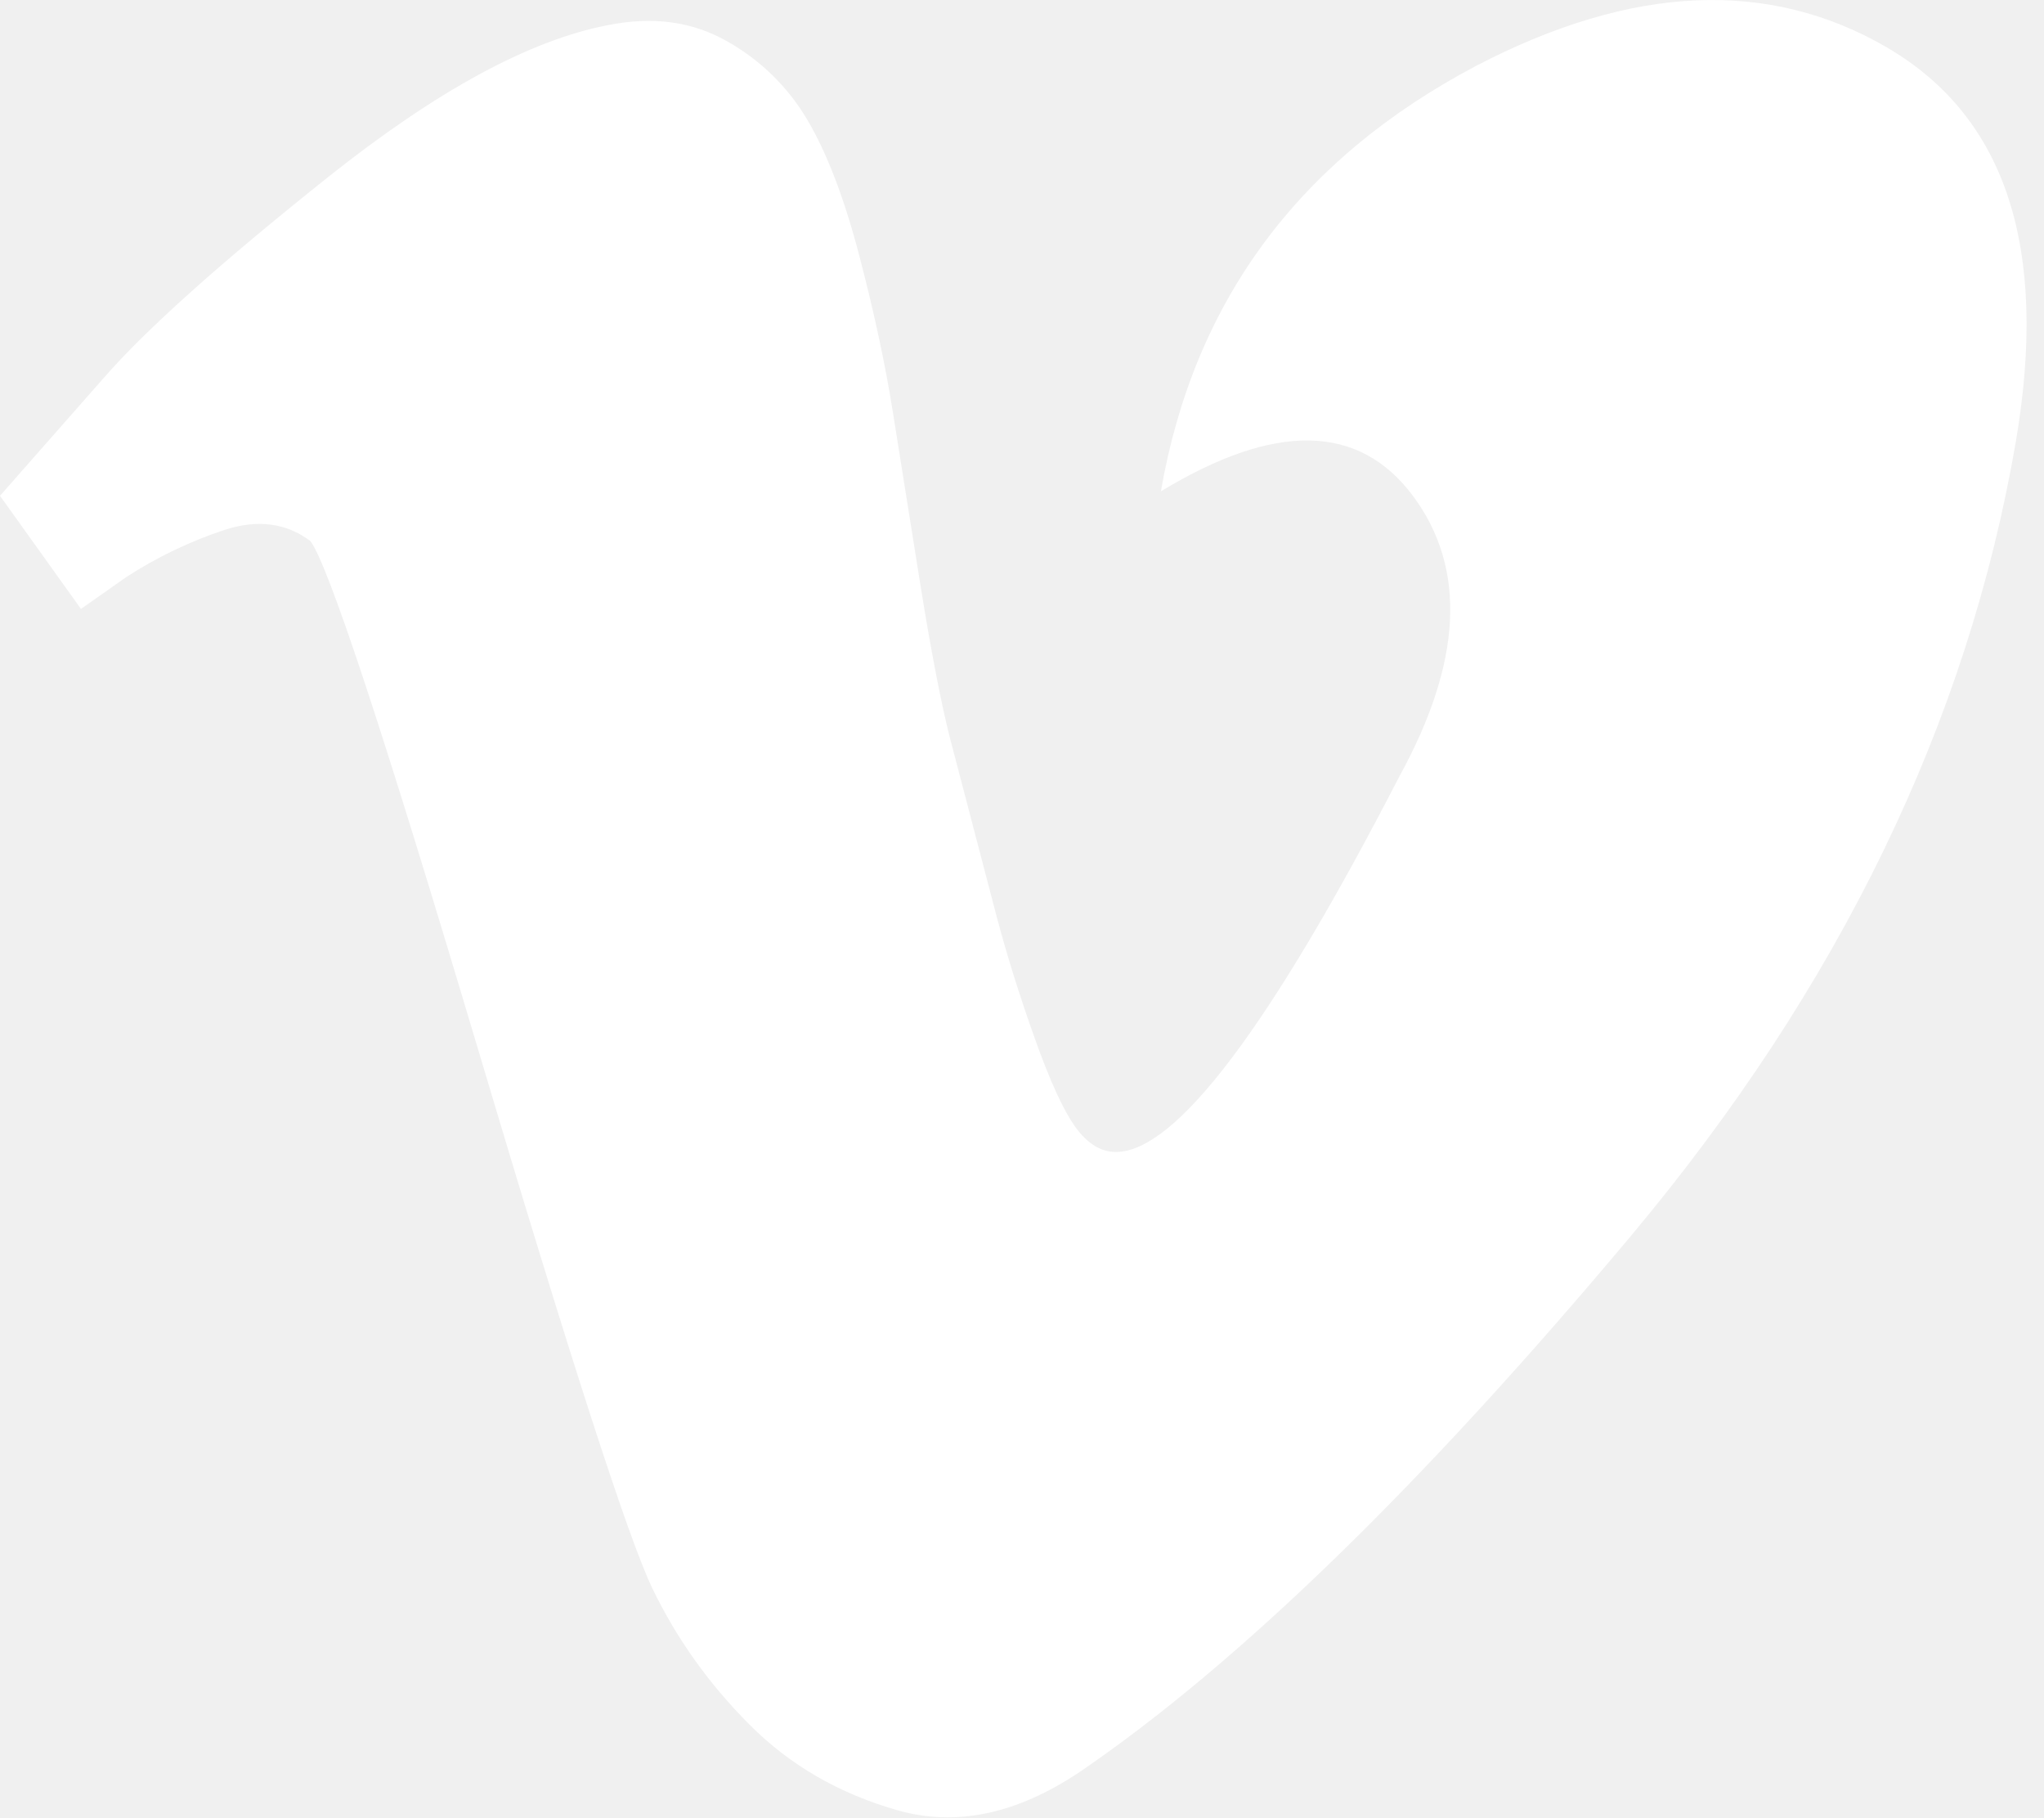
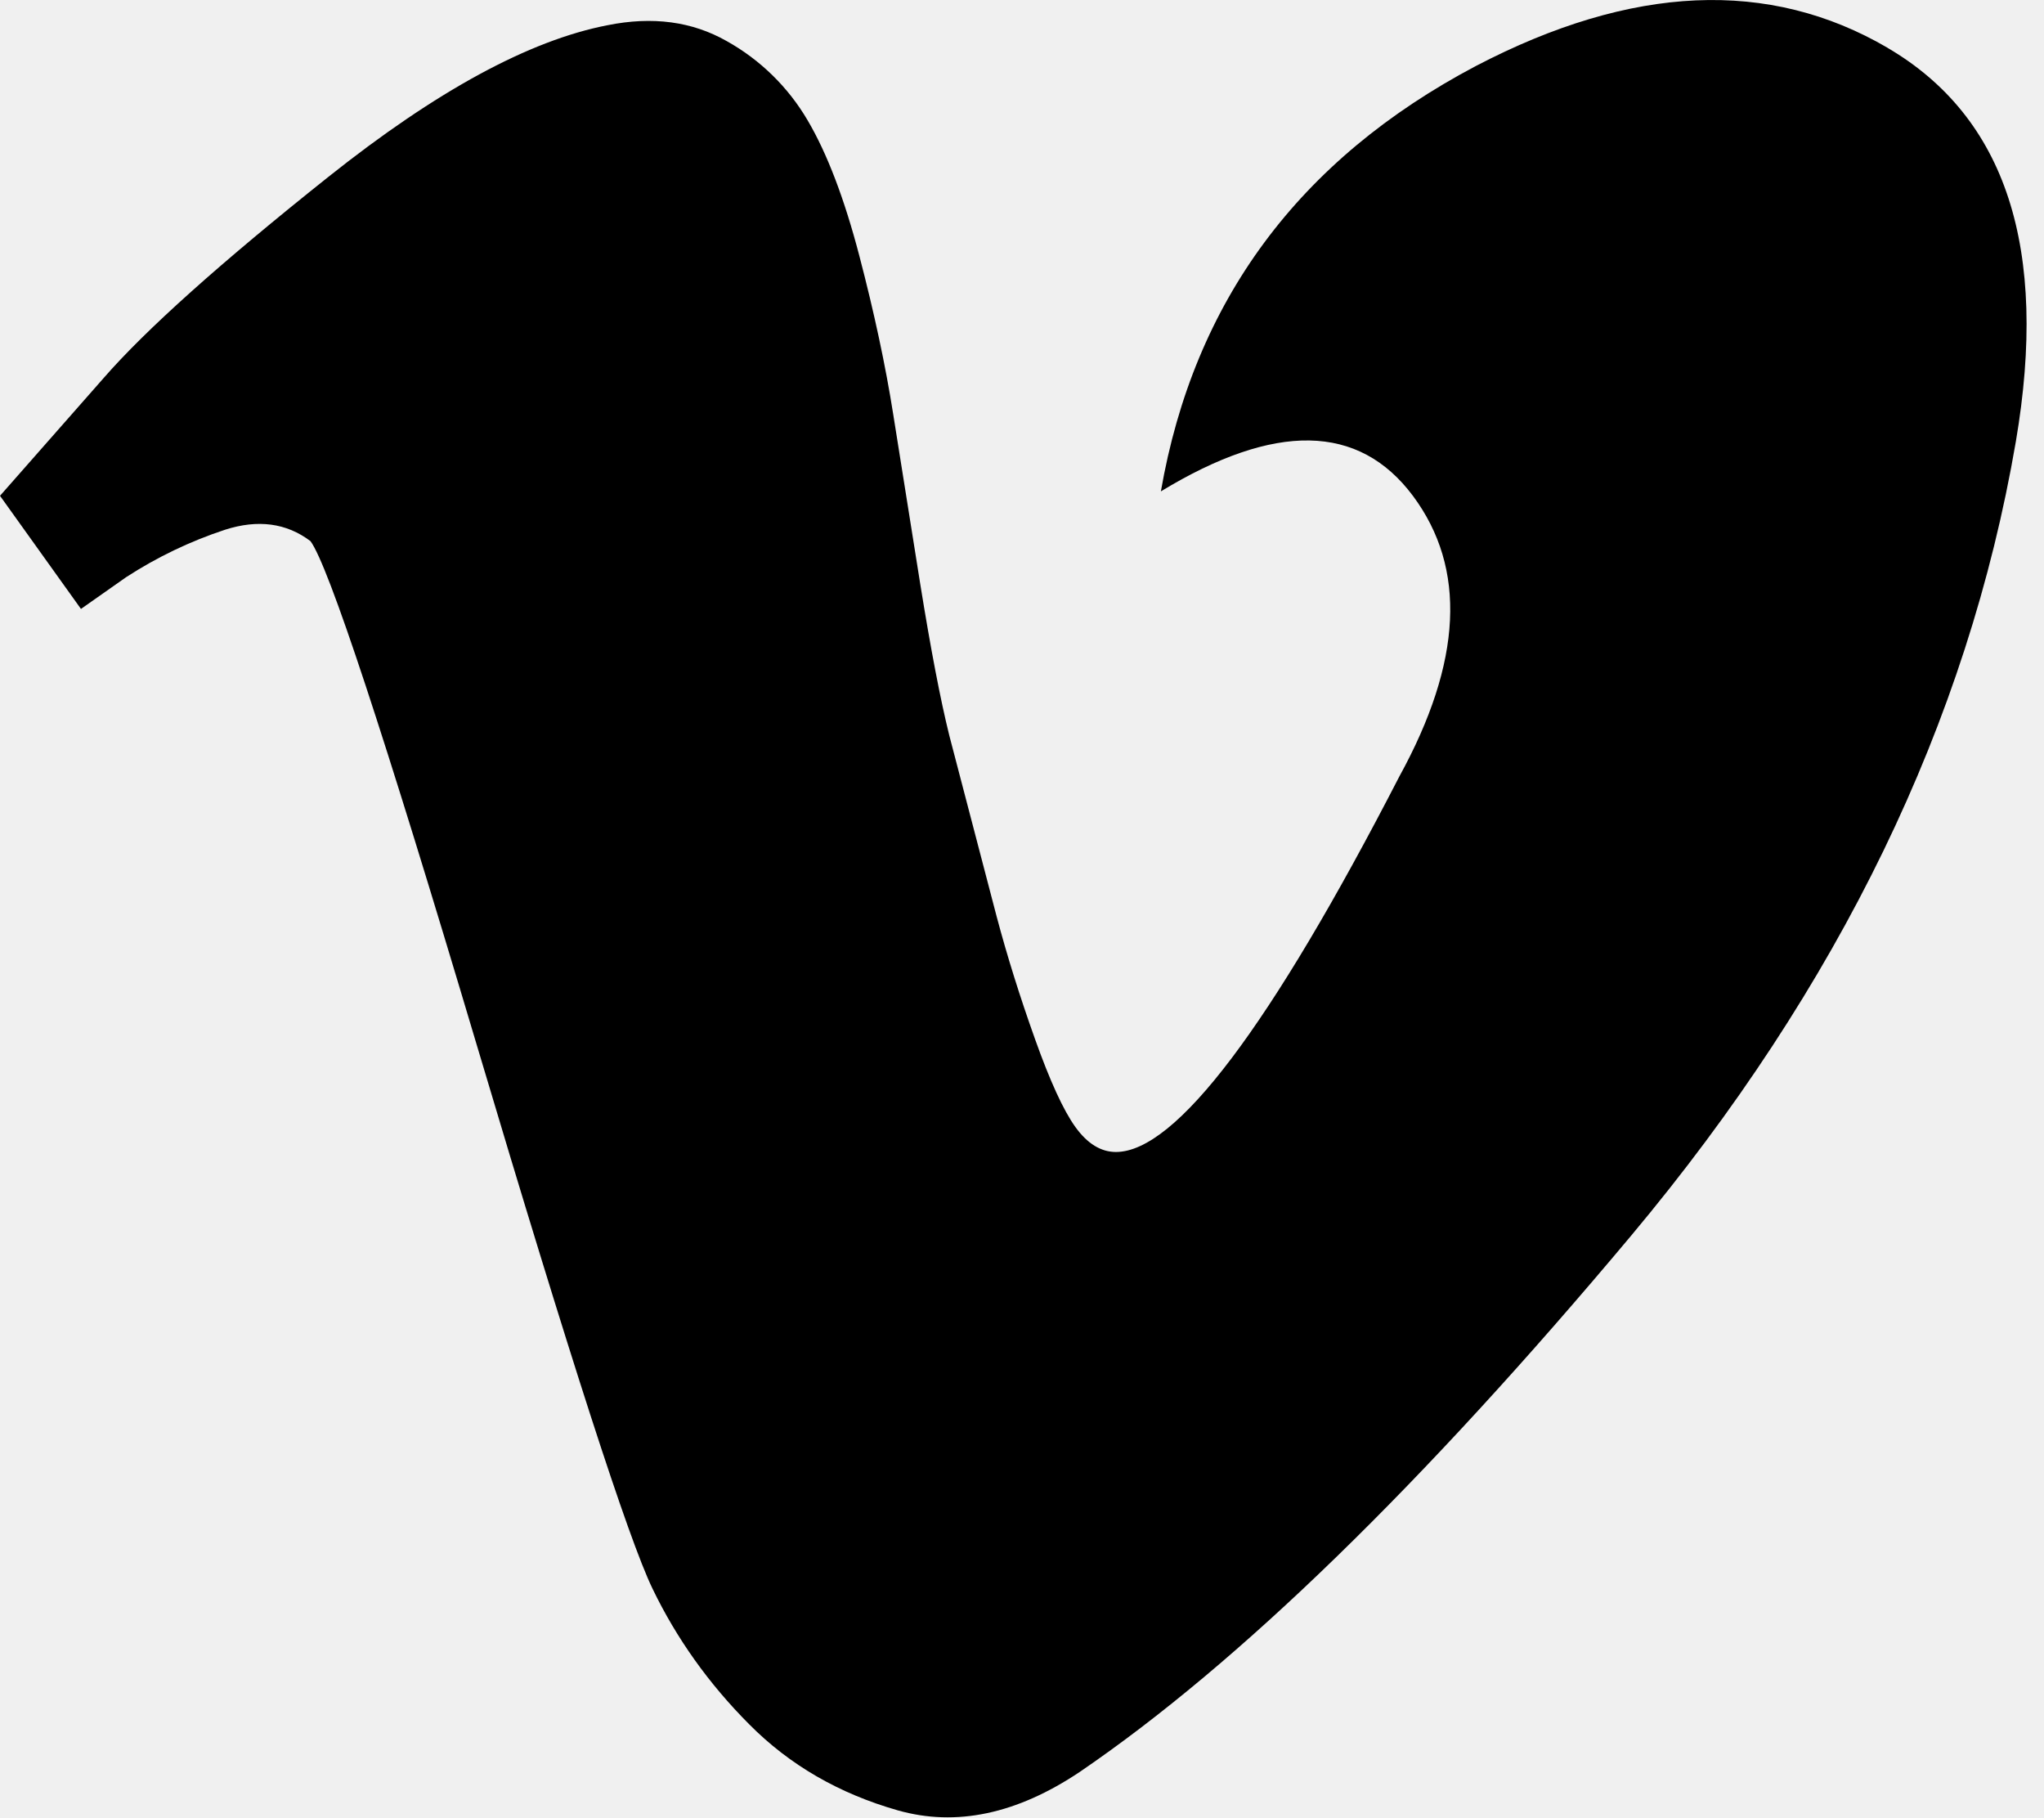
<svg xmlns="http://www.w3.org/2000/svg" width="18" height="16" viewBox="0 0 18 16">
-   <path fill="#FFF" fill-rule="evenodd" d="M16.623.421c-1.044-.61-2.252-.557-3.626.16-1.559.823-2.483 2.071-2.774 3.745 1.004-.61 1.744-.598 2.22.04.474.637.435 1.46-.12 2.47-1.136 2.203-1.968 3.306-2.496 3.306-.132 0-.251-.073-.357-.22-.105-.146-.224-.405-.356-.776-.133-.372-.245-.73-.337-1.076L8.36 6.476c-.079-.318-.164-.763-.256-1.334l-.238-1.494c-.067-.425-.166-.89-.298-1.394-.132-.505-.284-.903-.456-1.195A1.895 1.895 0 0 0 6.4.362c-.304-.173-.653-.22-1.05-.14C4.662.355 3.843.8 2.892 1.557c-.95.756-1.611 1.348-1.98 1.772L0 4.365l.713.996.397-.279a3.76 3.76 0 0 1 .871-.418c.29-.093.541-.06.753.1.158.212.647 1.693 1.466 4.441.819 2.75 1.334 4.343 1.546 4.781.211.438.495.837.852 1.195.356.359.792.61 1.307.757.515.146 1.05.033 1.605-.339 1.4-.955 3.018-2.529 4.854-4.72 1.835-2.192 2.965-4.522 3.388-6.991.29-1.7-.086-2.856-1.13-3.467" />
+   <path fill="#000" fill-rule="evenodd" d="M16.623.421c-1.044-.61-2.252-.557-3.626.16-1.559.823-2.483 2.071-2.774 3.745 1.004-.61 1.744-.598 2.22.04.474.637.435 1.46-.12 2.47-1.136 2.203-1.968 3.306-2.496 3.306-.132 0-.251-.073-.357-.22-.105-.146-.224-.405-.356-.776-.133-.372-.245-.73-.337-1.076L8.36 6.476c-.079-.318-.164-.763-.256-1.334l-.238-1.494c-.067-.425-.166-.89-.298-1.394-.132-.505-.284-.903-.456-1.195A1.895 1.895 0 0 0 6.4.362c-.304-.173-.653-.22-1.05-.14C4.662.355 3.843.8 2.892 1.557c-.95.756-1.611 1.348-1.98 1.772L0 4.365l.713.996.397-.279a3.76 3.76 0 0 1 .871-.418c.29-.093.541-.06.753.1.158.212.647 1.693 1.466 4.441.819 2.75 1.334 4.343 1.546 4.781.211.438.495.837.852 1.195.356.359.792.61 1.307.757.515.146 1.05.033 1.605-.339 1.4-.955 3.018-2.529 4.854-4.72 1.835-2.192 2.965-4.522 3.388-6.991.29-1.7-.086-2.856-1.13-3.467" />
</svg>
